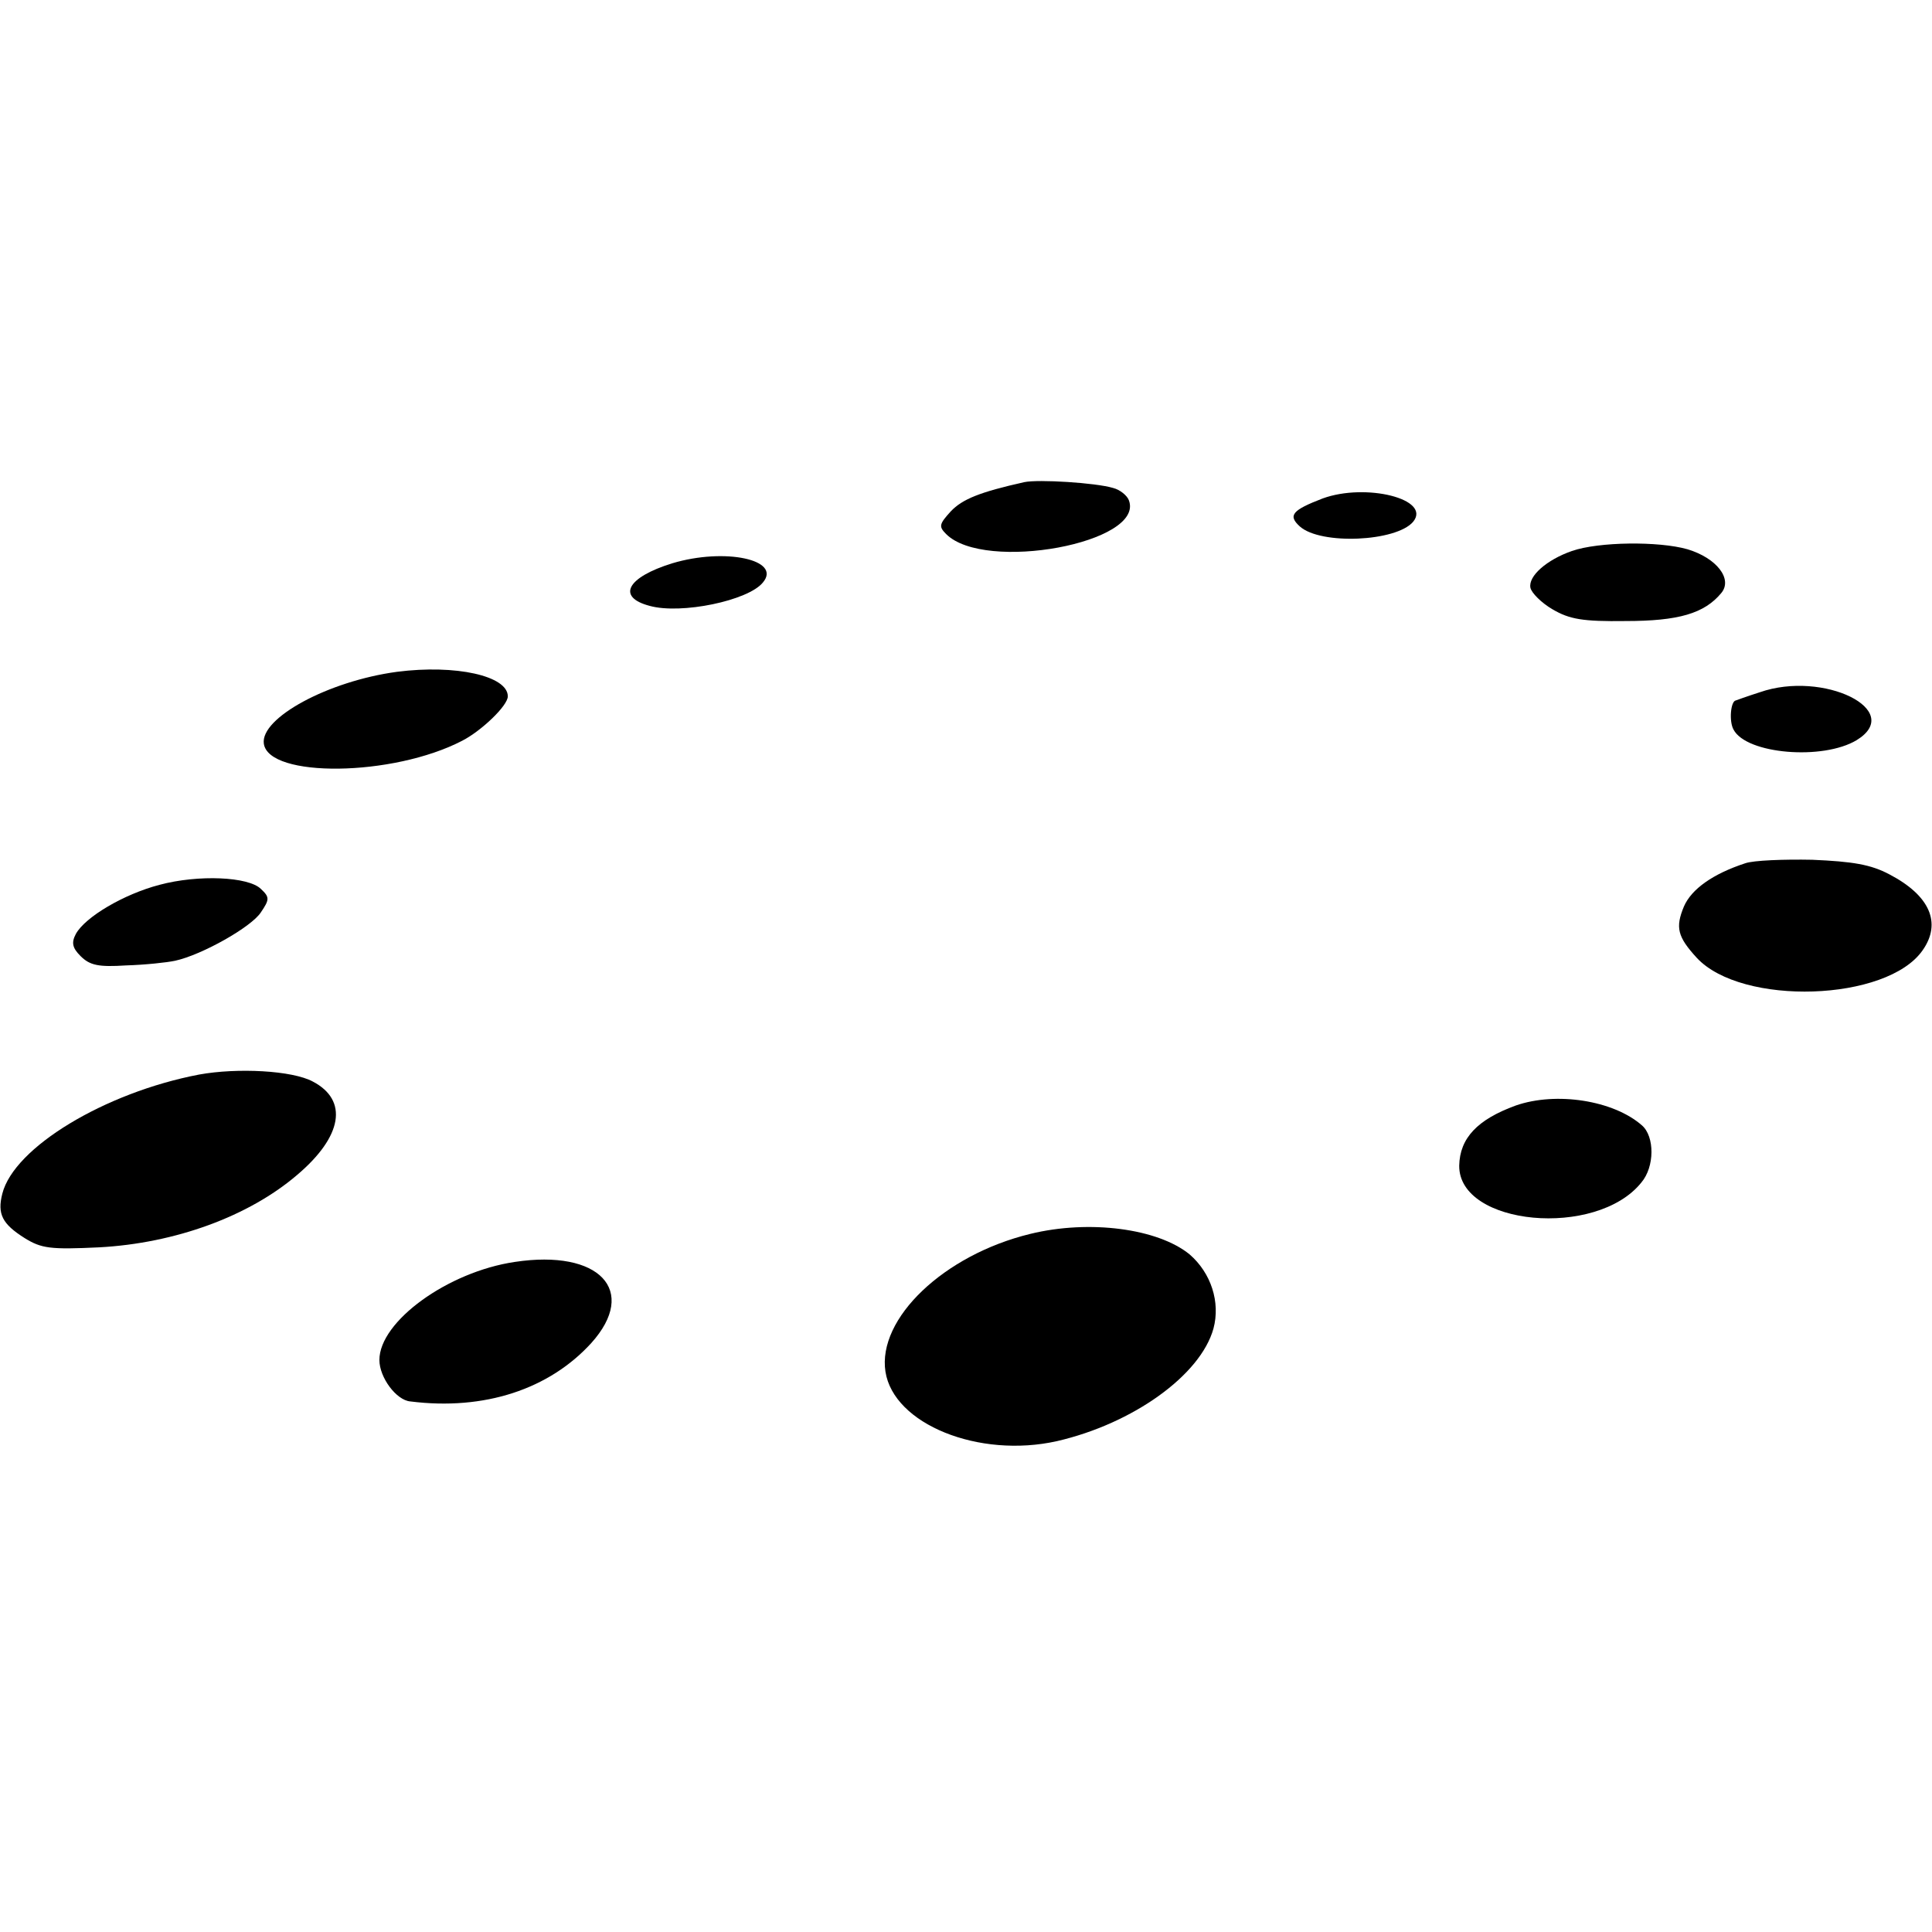
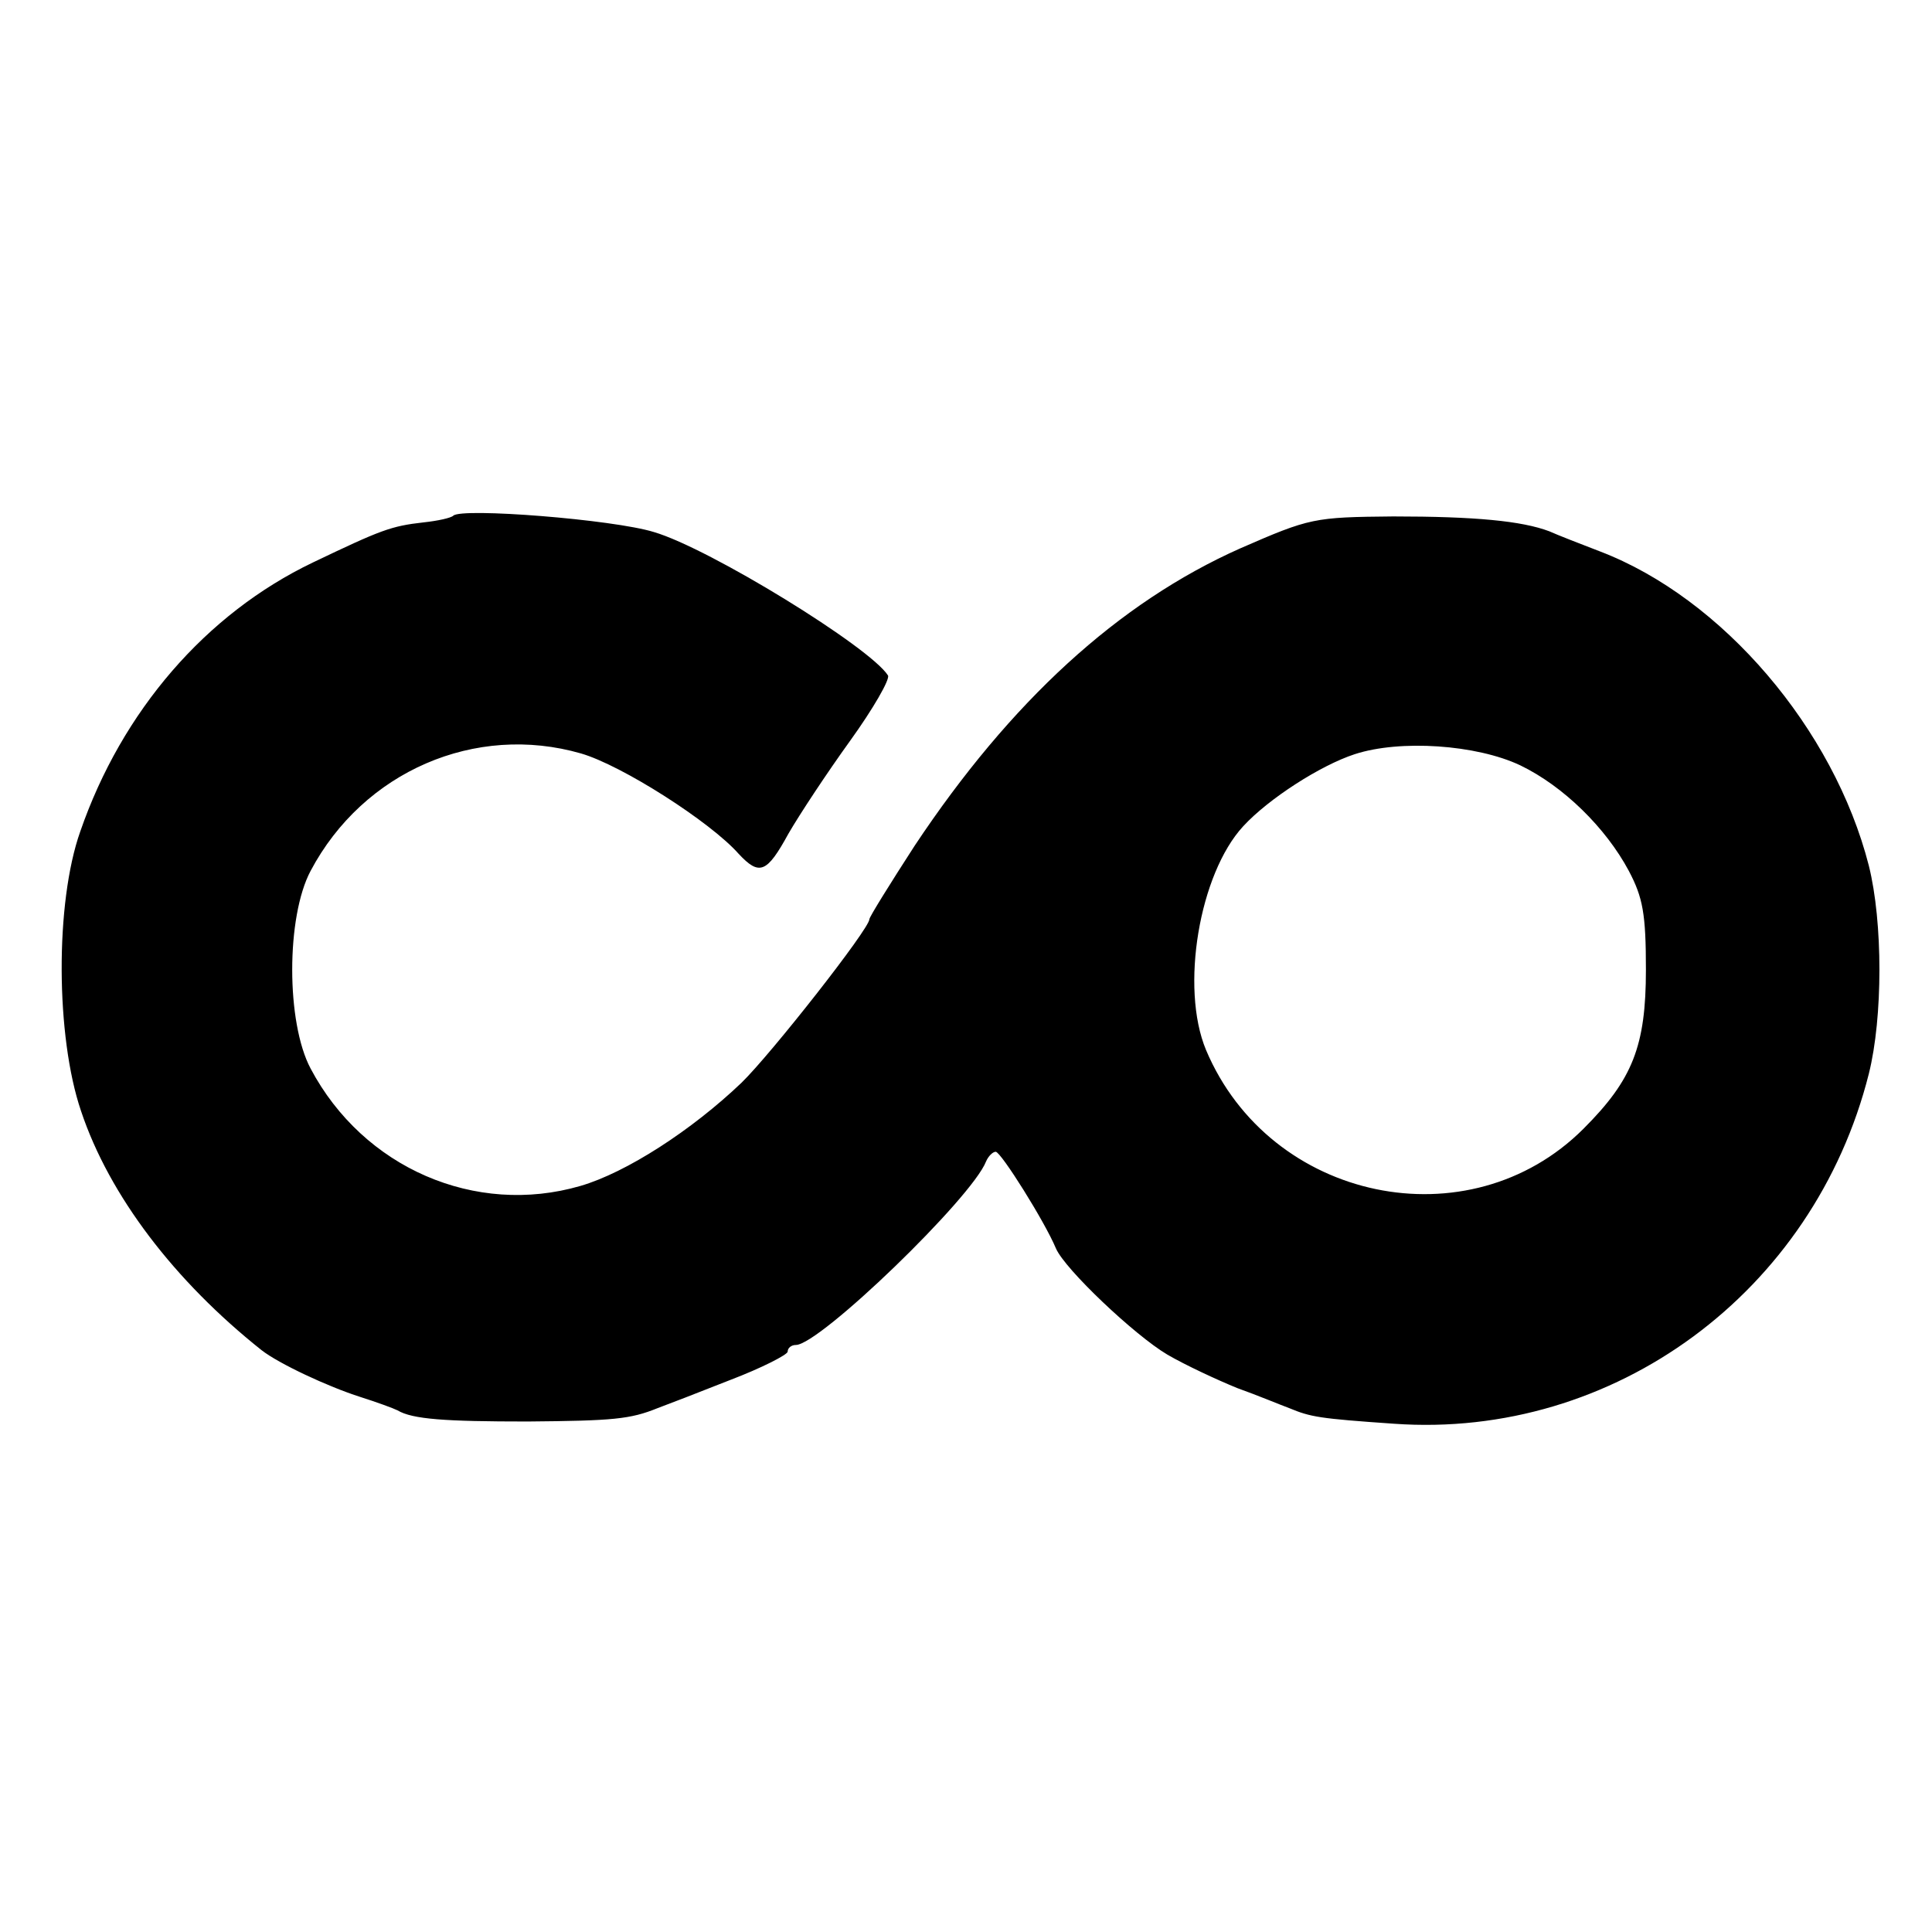
- <svg xmlns="http://www.w3.org/2000/svg" version="1.0" width="331pt" height="331pt" viewBox="0 0 331 331" preserveAspectRatio="xMidYMid meet">
-   <g transform="translate(0,331) scale(0.1,-0.1)" fill="#000000" stroke="none">
-     <path d="M1755 2484 c-76 -17 -106 -29 -126 -50 -20 -22 -21 -26 -8 -39 66 -66 341 -15 313 58 -3 8 -15 18 -27 21 -30 9 -128 15 -152 10z" />
-     <path d="M2266 2456 c-52 -20 -60 -29 -39 -48 36 -32 165 -26 194 8 32 39 -81 67 -155 40z" />
-     <path d="M2693 2366 c-43 -15 -75 -43 -71 -63 2 -9 19 -26 38 -37 29 -17 52 -21 125 -20 91 0 135 13 164 48 20 24 -8 60 -58 75 -49 14 -152 13 -198 -3z" />
-     <path d="M1152 2345 c-78 -24 -96 -58 -39 -73 54 -15 169 9 194 40 33 39 -65 60 -155 33z" />
-     <path d="M680 2159 c-118 -16 -234 -79 -228 -123 8 -59 221 -57 340 5 33 17 78 60 78 76 0 35 -89 55 -190 42z" />
-     <path d="M3015 2124 c-22 -7 -41 -14 -41 -14 -9 -1 -12 -36 -4 -50 22 -42 153 -53 211 -18 83 51 -57 120 -166 82z" />
-     <path d="M2990 1831 c-55 -18 -92 -44 -105 -74 -15 -36 -11 -52 22 -88 77 -83 326 -75 387 13 33 47 12 94 -57 130 -32 17 -63 22 -132 25 -49 1 -101 -1 -115 -6z" />
-     <path d="M273 1794 c-61 -16 -127 -55 -143 -84 -8 -15 -6 -24 8 -38 16 -16 31 -19 78 -16 33 1 70 5 84 8 46 10 131 58 147 83 15 22 15 26 0 40 -21 21 -107 25 -174 7z" />
-     <path d="M341 1469 c-162 -31 -317 -125 -337 -204 -9 -35 0 -52 38 -76 29 -18 44 -20 128 -16 130 7 256 53 339 124 78 66 88 128 27 160 -35 19 -129 24 -195 12z" />
-     <path d="M2597 1416 c-66 -24 -96 -56 -97 -103 -1 -103 235 -125 312 -29 23 27 23 79 1 98 -49 43 -147 58 -216 34z" />
-     <path d="M1765 1196 c-148 -36 -262 -145 -248 -236 14 -90 160 -149 294 -119 130 30 246 113 268 193 12 45 -4 95 -41 127 -54 44 -171 60 -273 35z" />
-     <path d="M882 1148 c-115 -17 -232 -102 -232 -168 0 -30 29 -69 53 -71 127 -16 238 21 310 100 81 90 14 161 -131 139z" />
+ <svg xmlns="http://www.w3.org/2000/svg" version="1.0" width="260pt" height="260pt" viewBox="0 0 260 260" preserveAspectRatio="xMidYMid meet">
+   <g transform="translate(0,260) scale(0.1,-0.1)" fill="#000000" stroke="none">
+     <path d="M610 1906 c-3 -3 -21 -7 -40 -9 -44 -5 -57 -10 -149 -54 -144 -69 -257 -200 -313 -362 -34 -96 -33 -276 1 -376 38 -114 126 -229 243 -322 23 -18 89 -49 133 -63 22 -7 44 -15 50 -18 20 -12 64 -15 175 -15 115 1 138 3 175 18 11 4 55 21 98 38 42 16 77 34 77 38 0 5 5 9 11 9 32 0 237 198 256 247 3 7 9 13 13 13 7 0 66 -94 81 -130 12 -28 106 -117 150 -143 24 -14 67 -34 94 -45 28 -10 59 -23 70 -27 29 -12 40 -14 141 -21 296 -21 565 177 639 471 19 76 19 204 0 280 -47 184 -197 360 -362 423 -26 10 -57 22 -68 27 -37 14 -100 20 -210 20 -107 -1 -112 -2 -206 -43 -164 -73 -309 -206 -438 -400 -33 -51 -61 -96 -61 -99 0 -13 -132 -181 -172 -220 -67 -64 -155 -121 -217 -139 -141 -41 -292 24 -363 158 -33 62 -33 204 0 266 71 134 222 199 364 158 55 -16 174 -92 212 -135 28 -30 38 -26 67 27 15 26 52 82 83 125 31 43 54 83 51 88 -24 38 -240 171 -315 193 -55 17 -259 33 -270 22z m1436 -336 c58 -28 115 -84 146 -142 19 -36 23 -58 23 -133 0 -103 -18 -148 -84 -214 -154 -154 -422 -98 -508 106 -35 84 -9 237 50 301 34 37 104 82 150 97 61 20 164 13 223 -15z" />
  </g>
</svg>
